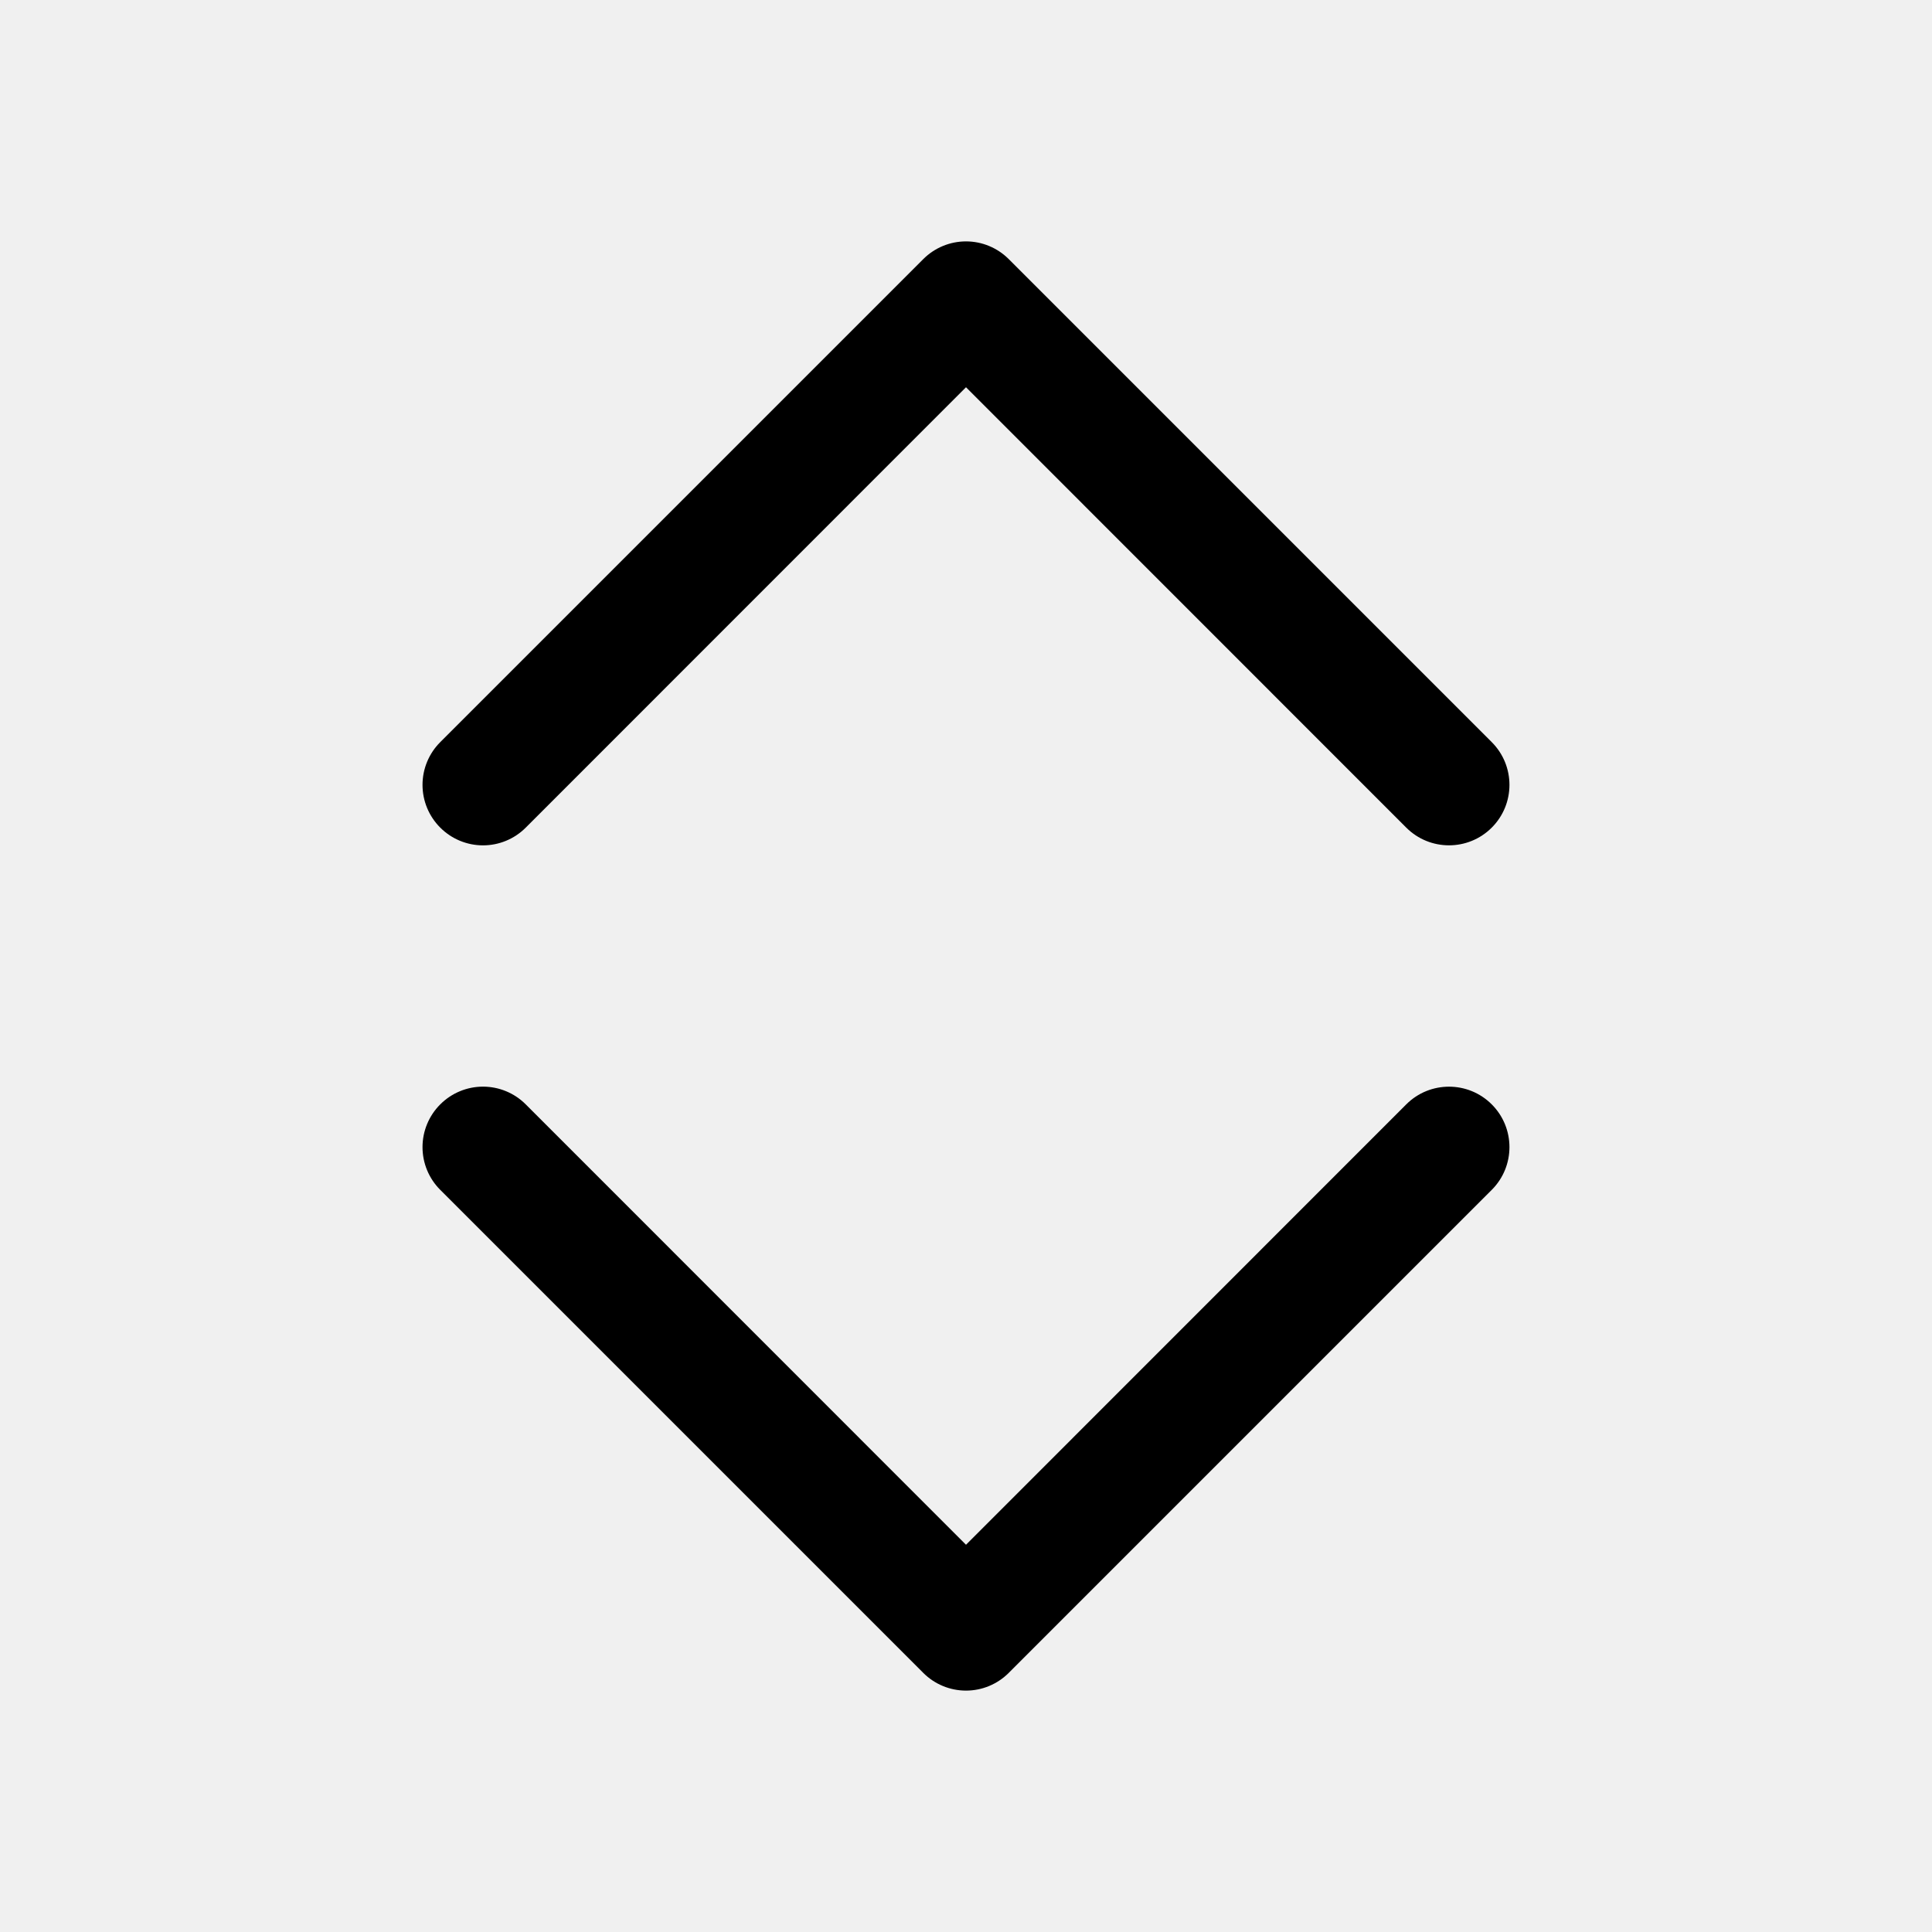
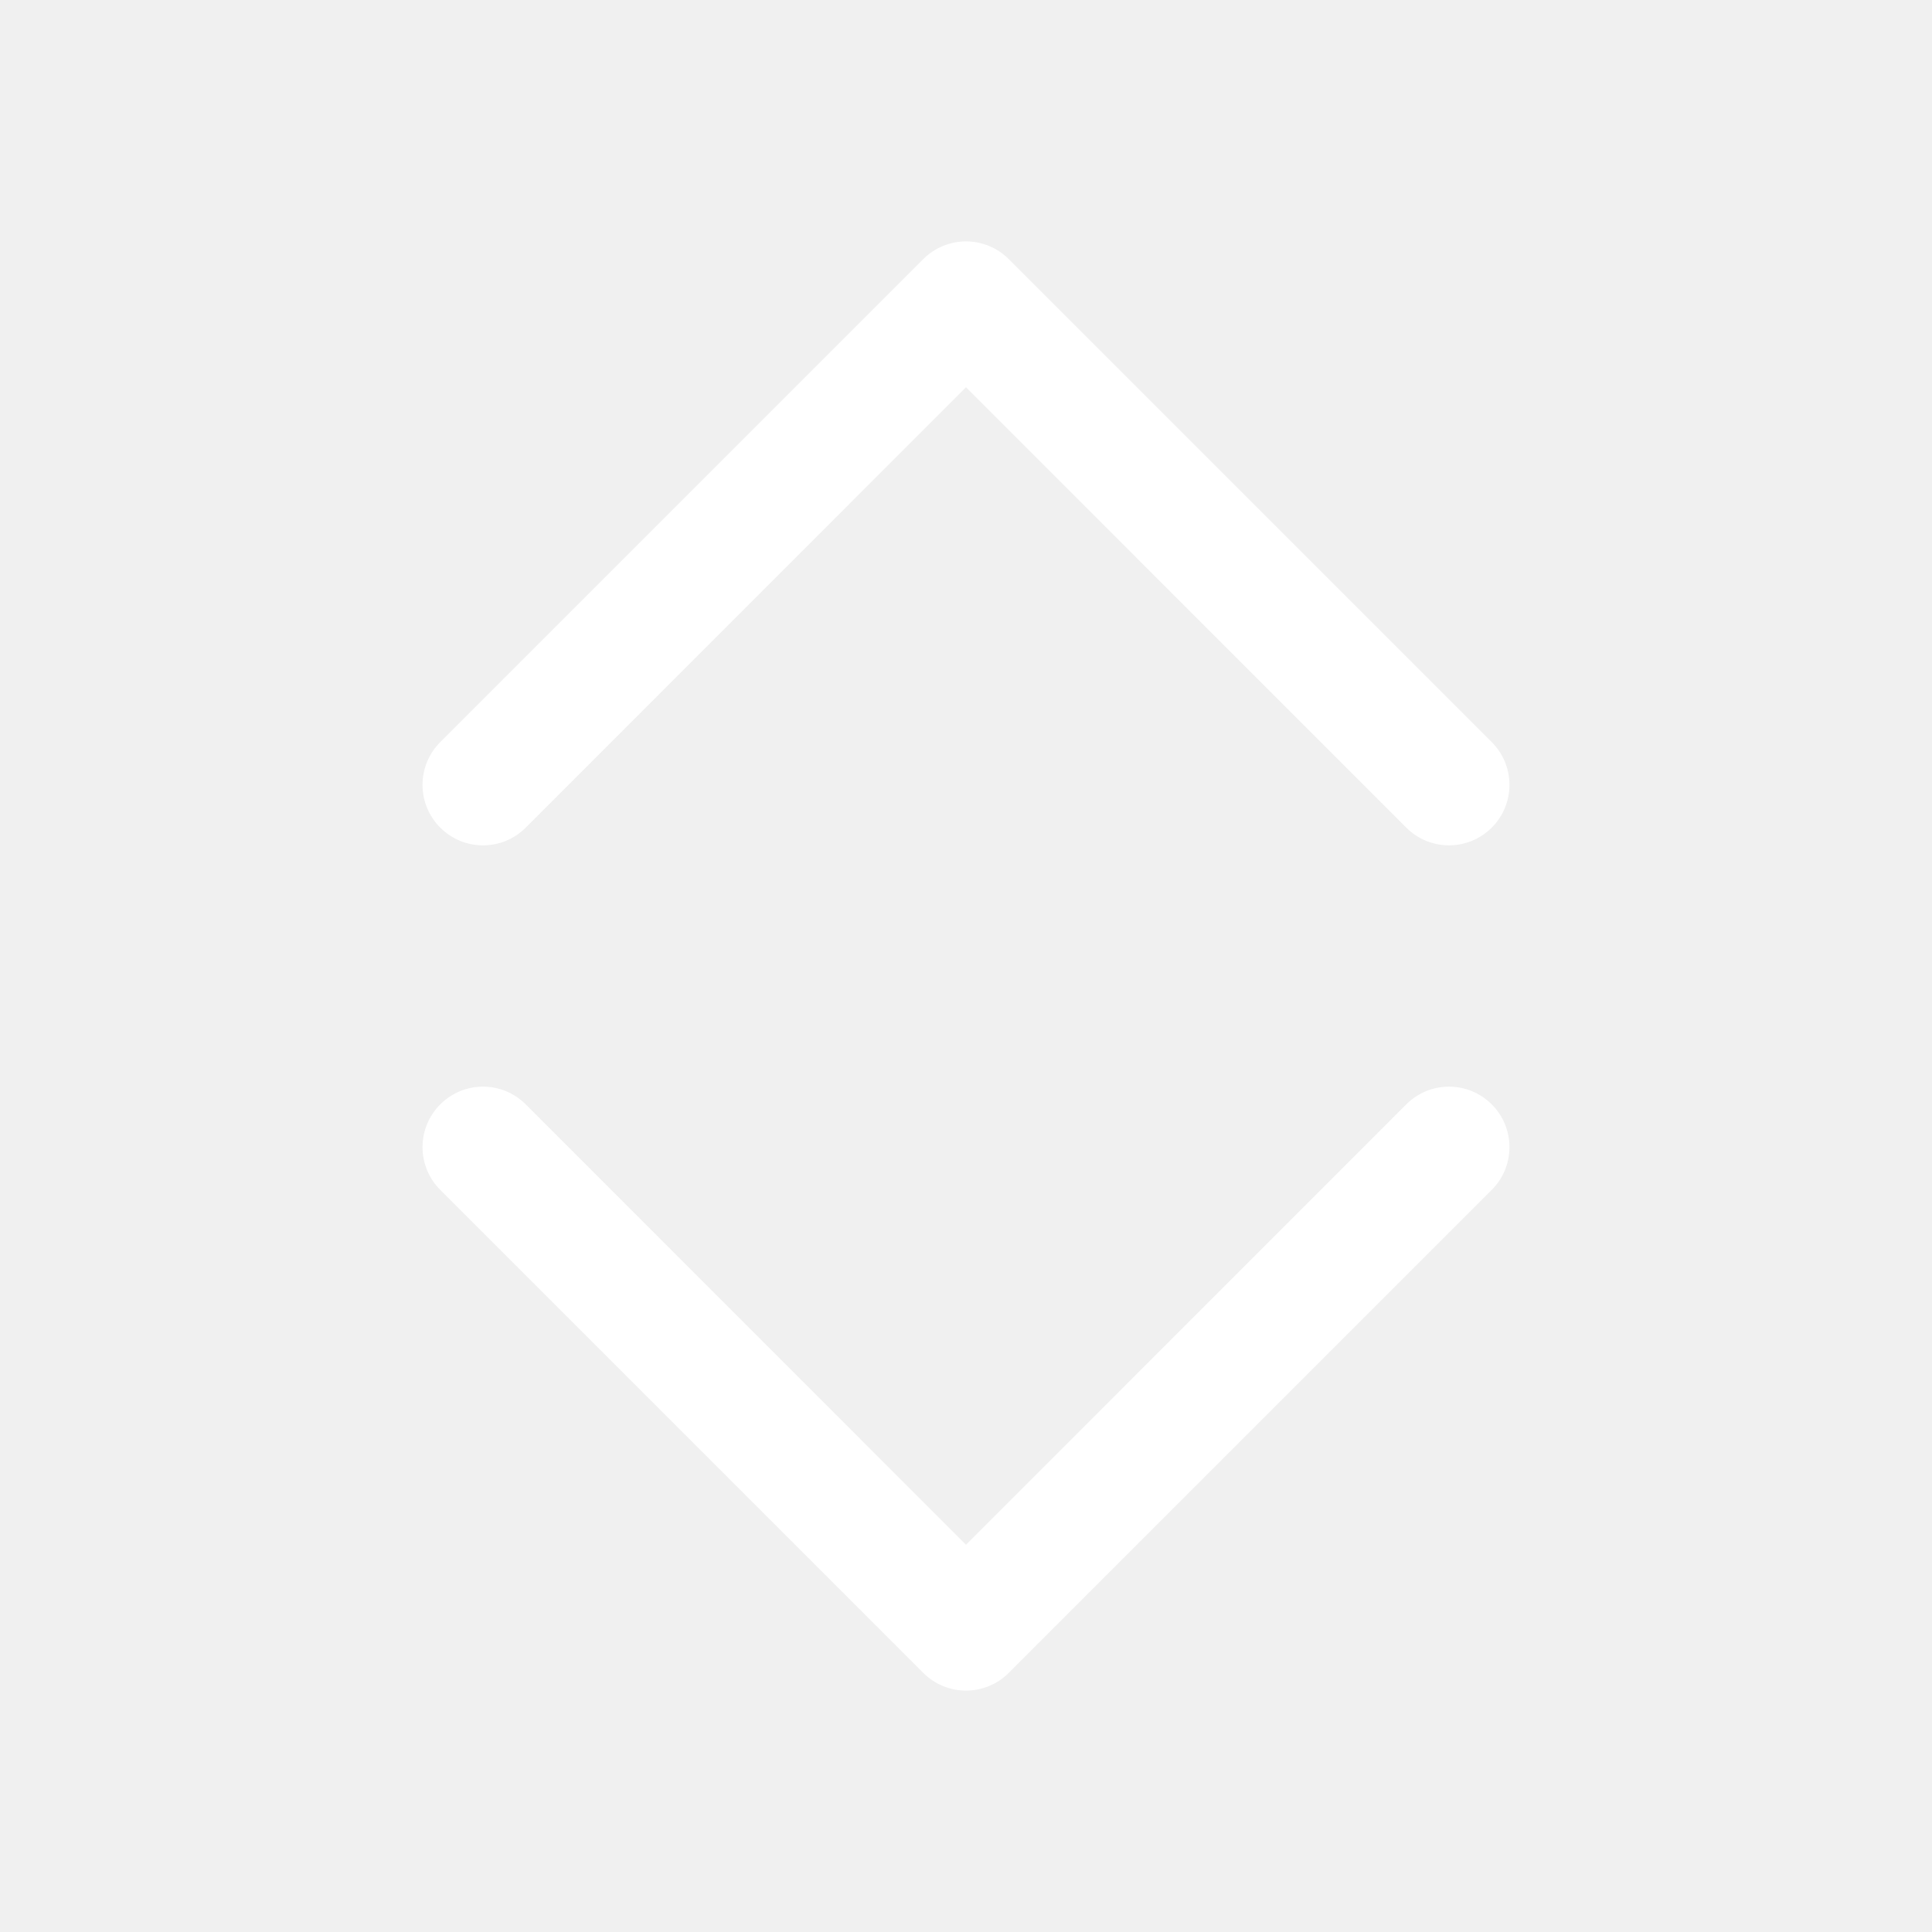
- <svg xmlns="http://www.w3.org/2000/svg" width="16" height="16" fill="currentColor" class="bi bi-chevron-expand" viewBox="0 0 16 16">
+ <svg xmlns="http://www.w3.org/2000/svg" width="16" height="16" fill="#ffffff" class="bi bi-chevron-expand" viewBox="0 0 16 16">
  <path fill-rule="evenodd" d="M3.646 9.146a.5.5 0 0 1 .708 0L8 12.793l3.646-3.647a.5.5 0 0 1 .708.708l-4 4a.5.5 0 0 1-.708 0l-4-4a.5.5 0 0 1 0-.708zm0-2.292a.5.5 0 0 0 .708 0L8 3.207l3.646 3.647a.5.5 0 0 0 .708-.708l-4-4a.5.5 0 0 0-.708 0l-4 4a.5.5 0 0 0 0 .708z" />
</svg>
